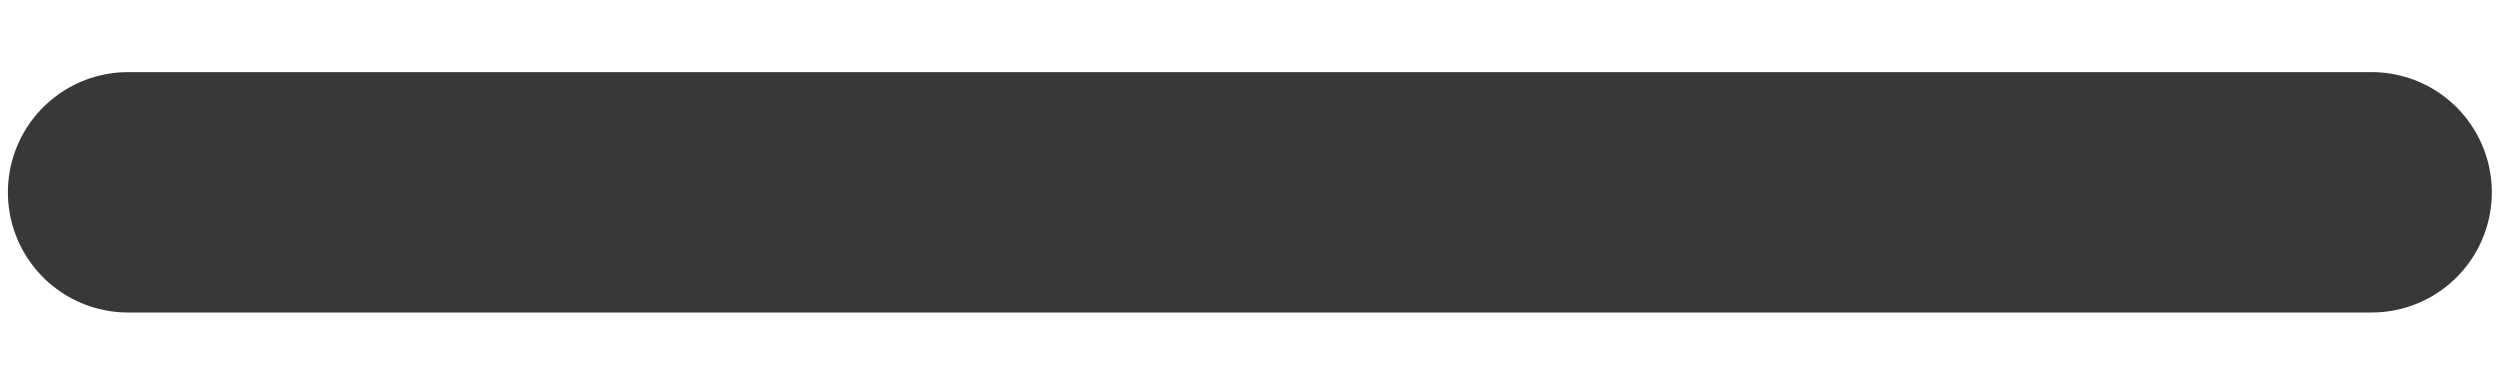
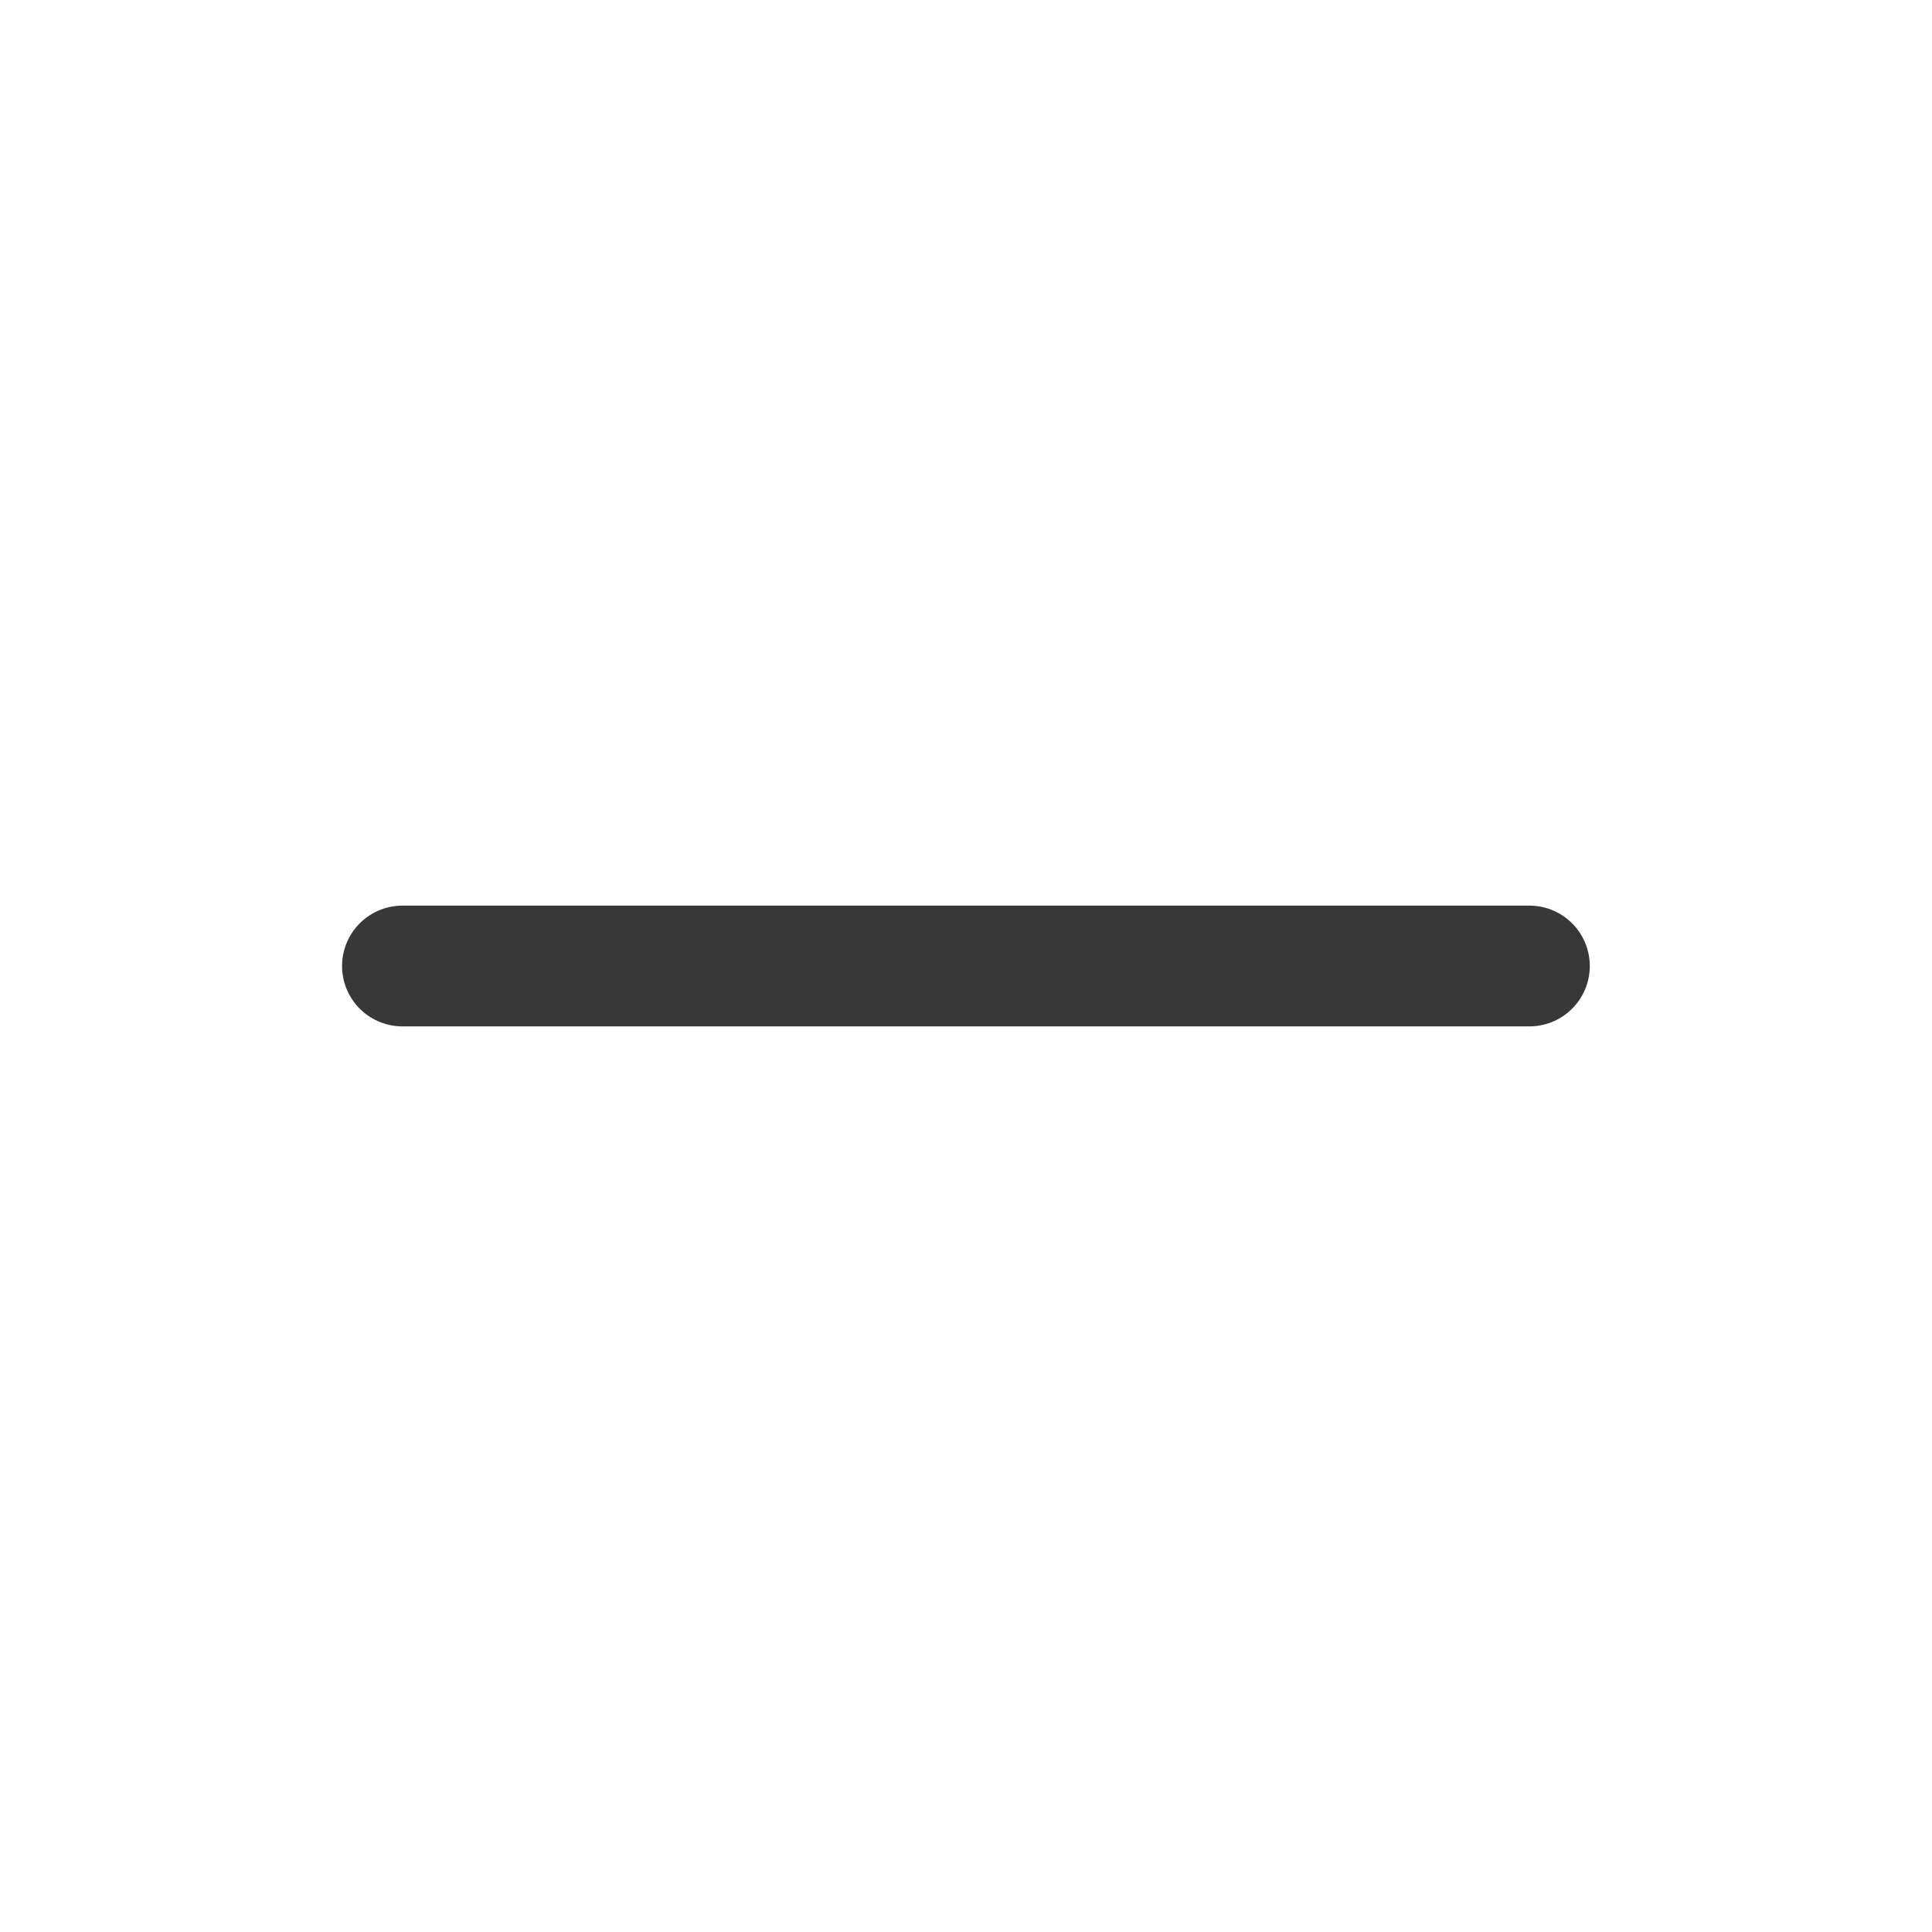
- <svg xmlns="http://www.w3.org/2000/svg" width="26" height="4" viewBox="0 0 26 4" fill="none">
-   <path d="M1.332 2H24.665" stroke="#383838" stroke-width="2.5" stroke-linecap="round" stroke-linejoin="round" />
+ <svg xmlns="http://www.w3.org/2000/svg" width="40" height="40" viewBox="0 0 40 40" fill="none">
+   <path d="M8.332 20H31.665" stroke="#383838" stroke-width="2.5" stroke-linecap="round" stroke-linejoin="round" />
</svg>
